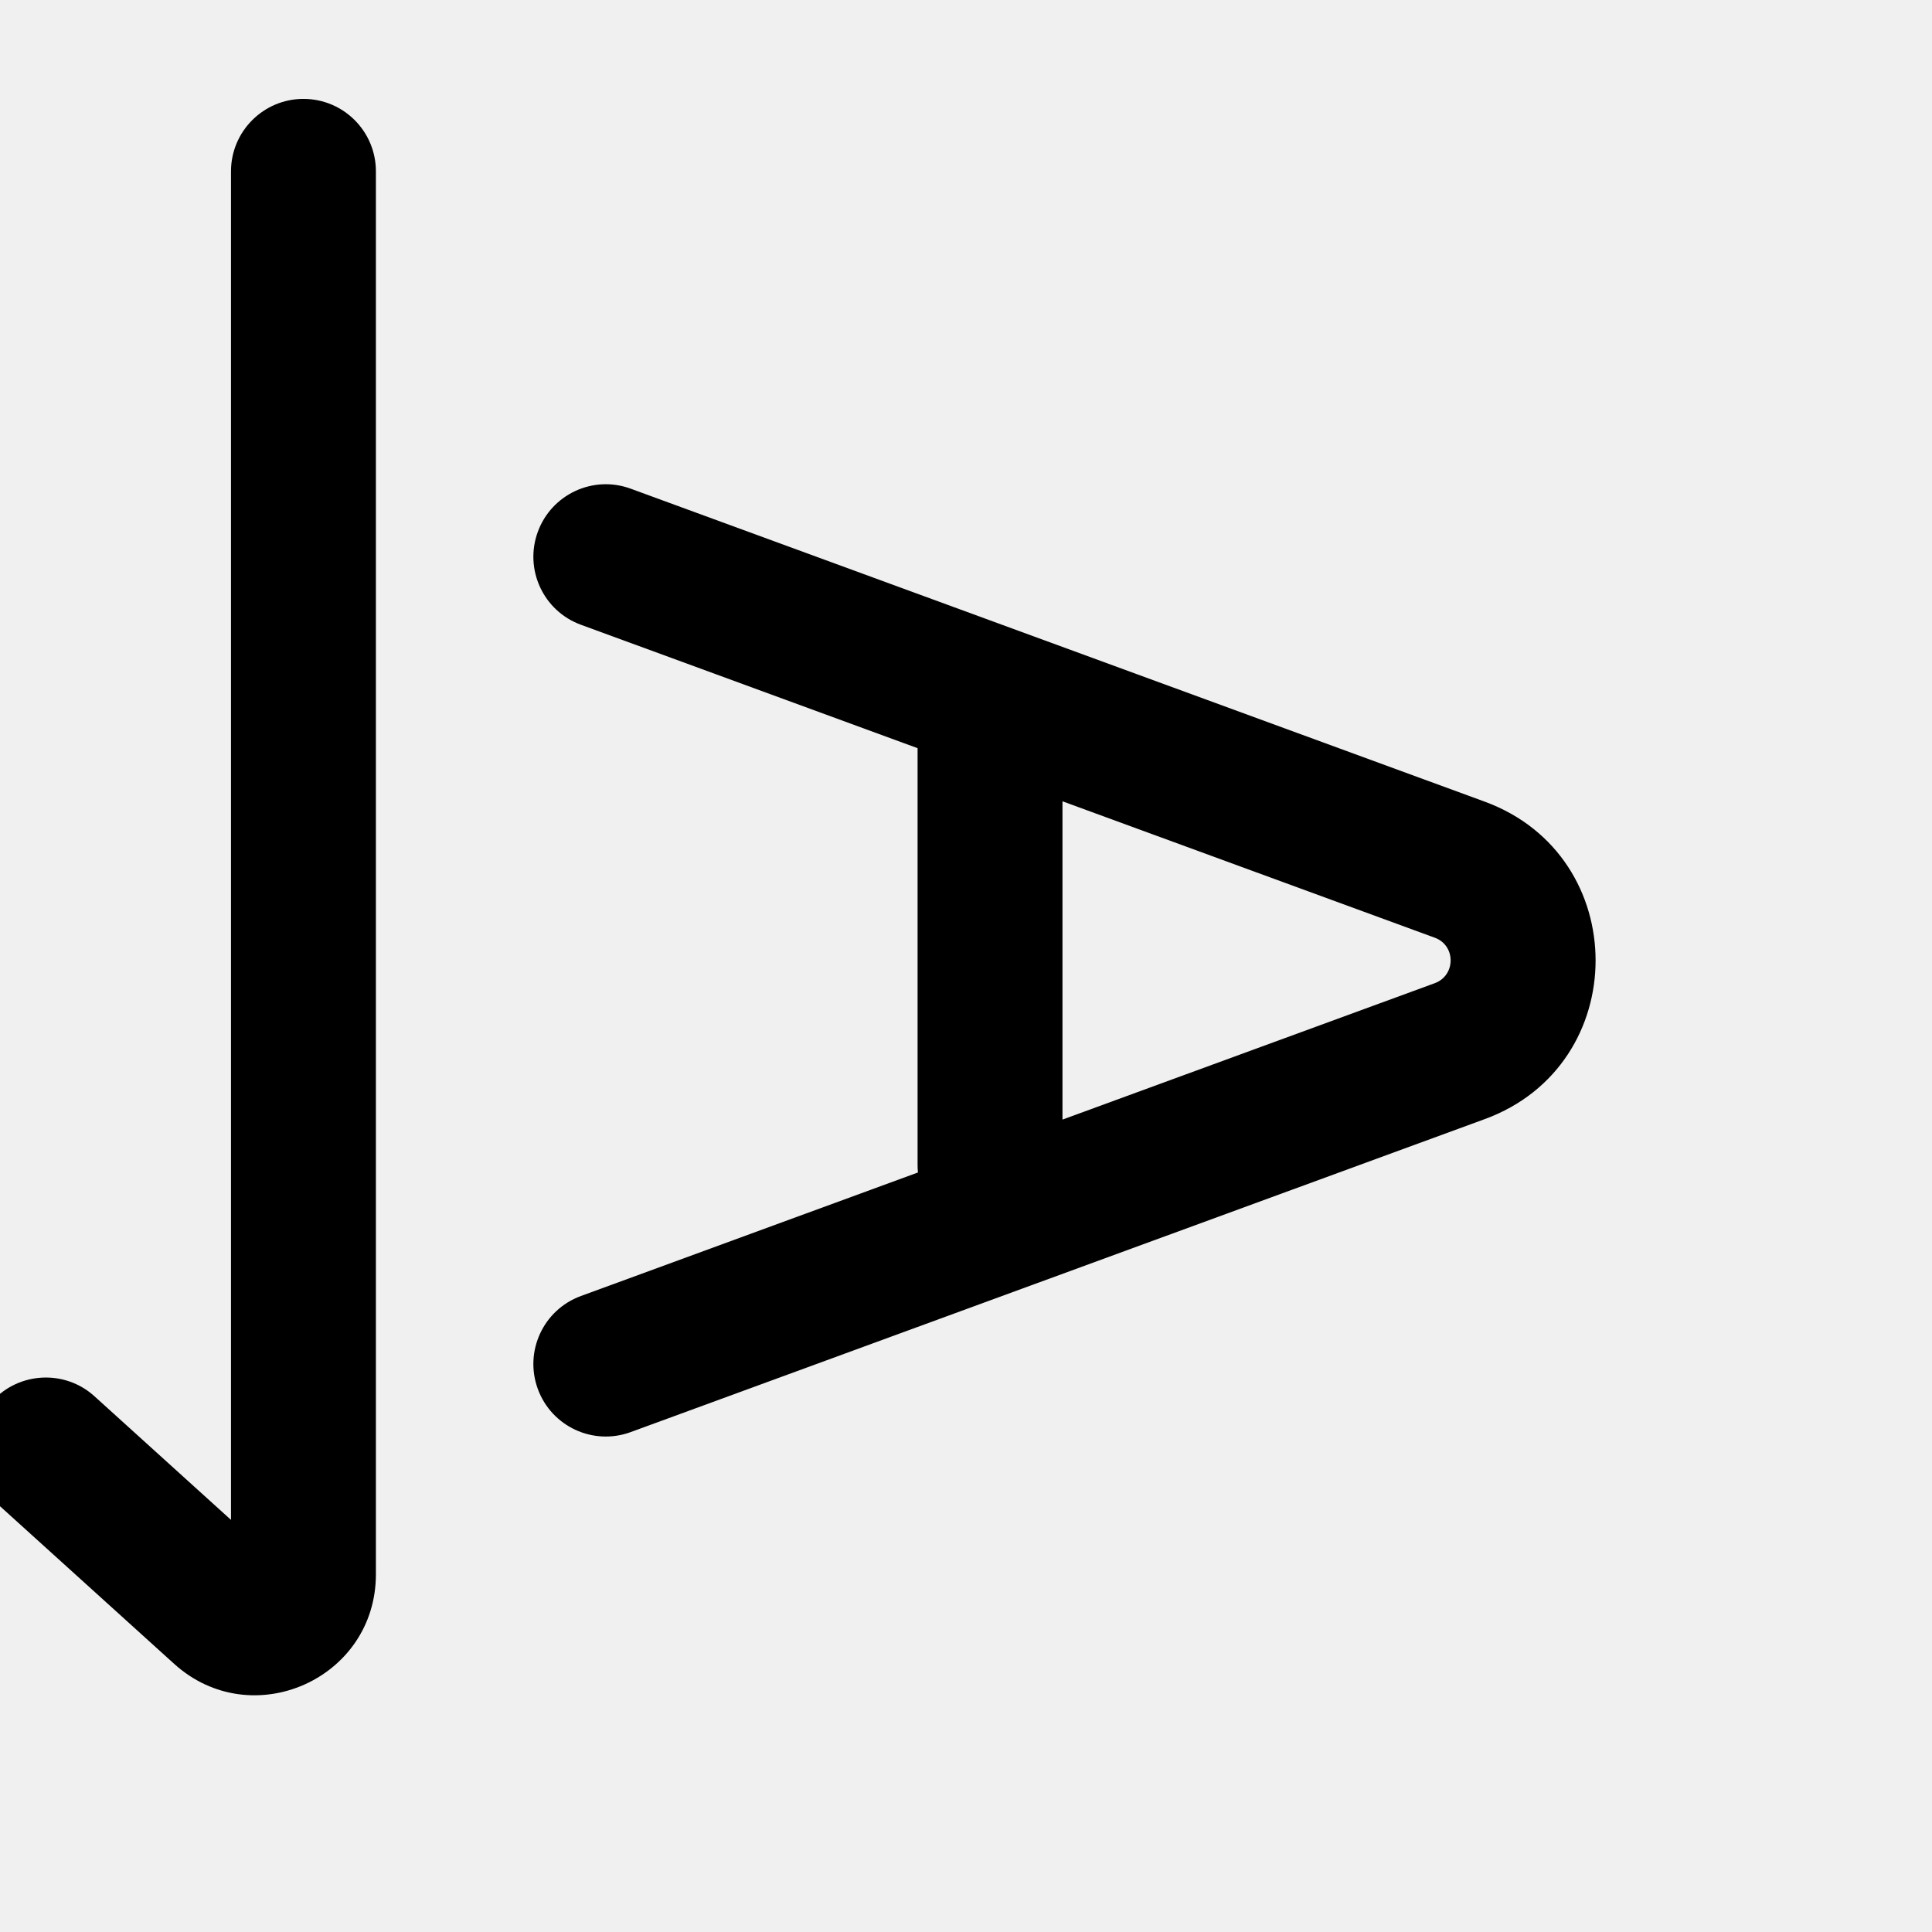
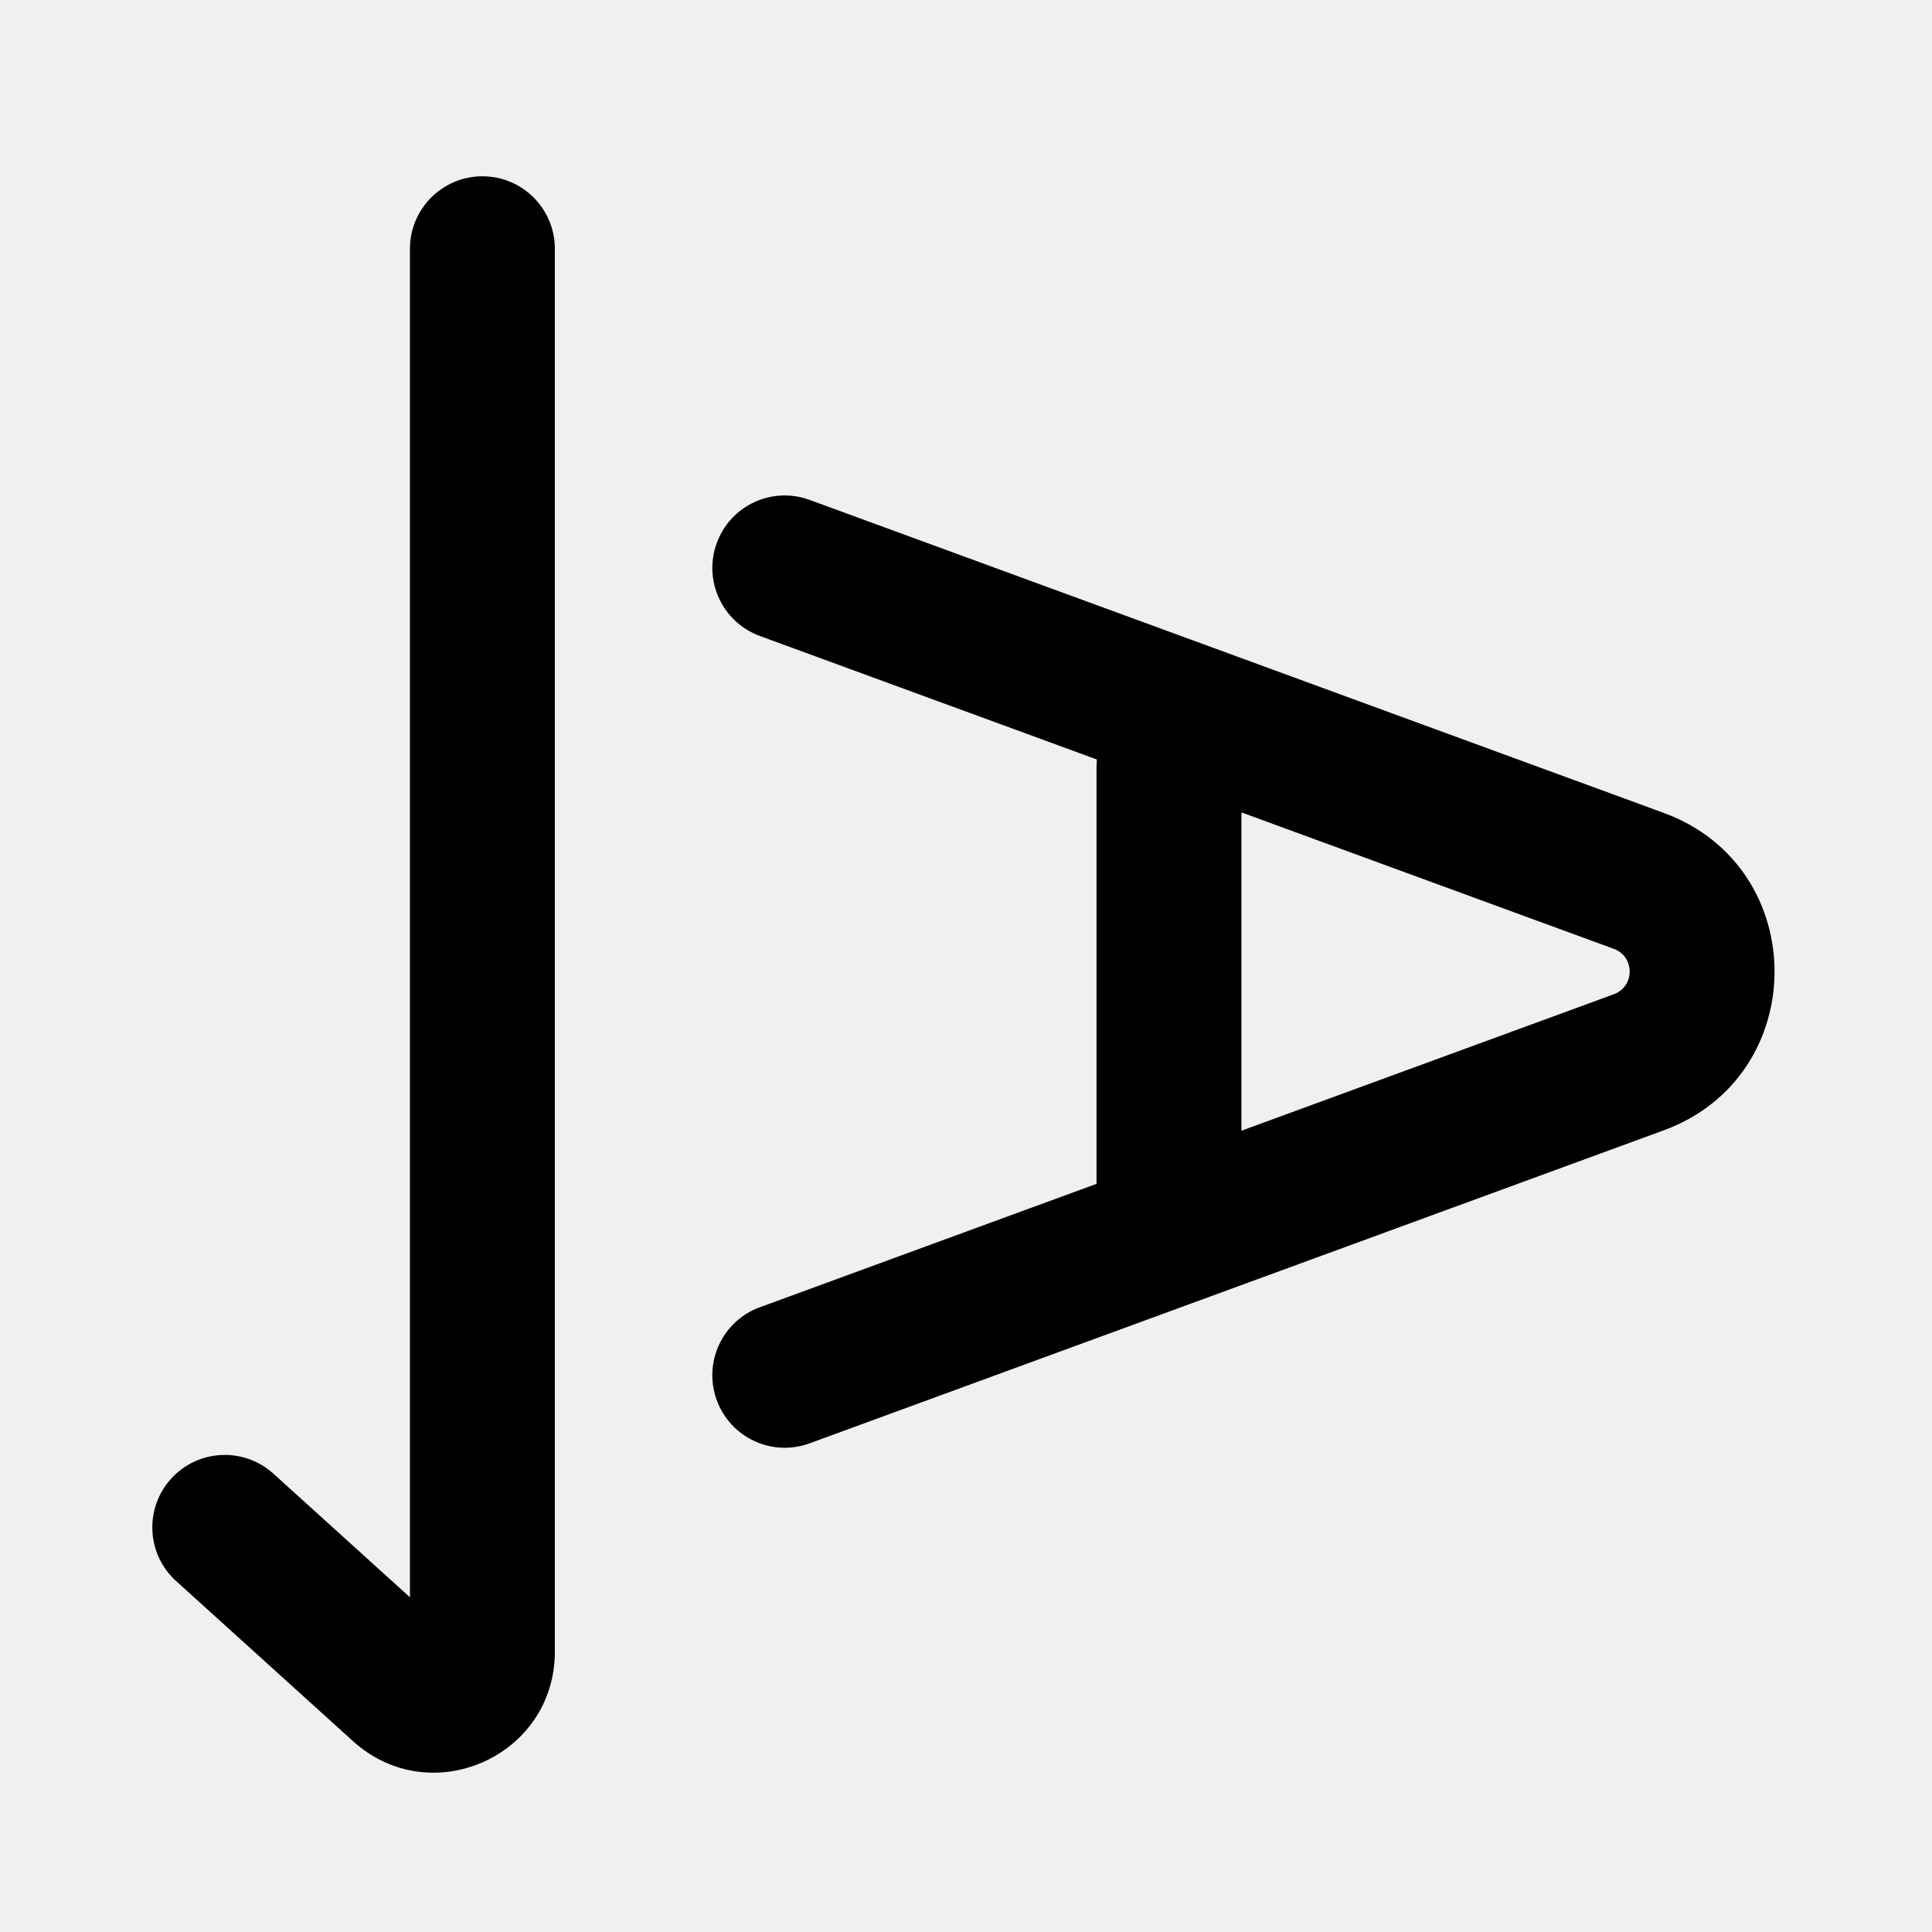
<svg xmlns="http://www.w3.org/2000/svg" width="16" height="16" viewBox="0 0 16 16" fill="none">
-   <g clip-path="url(#clip0_927_166)">
-     <path d="M3.113 1.419C3.113 1.088 2.845 0.819 2.513 0.819C2.182 0.819 1.913 1.088 1.913 1.419V12.587L0.782 11.563C0.537 11.341 0.157 11.36 -0.065 11.605C-0.288 11.851 -0.269 12.23 -0.023 12.453L1.442 13.779C2.085 14.361 3.113 13.905 3.113 13.038L3.113 1.419Z" fill="black" />
-     <path fill-rule="evenodd" clip-rule="evenodd" d="M12.296 9.268C13.52 8.82 13.52 7.088 12.296 6.639L5.223 4.047C4.912 3.933 4.568 4.093 4.454 4.404C4.34 4.715 4.499 5.06 4.811 5.174L7.599 6.196V9.647C7.599 9.669 7.6 9.69 7.602 9.71L4.811 10.733C4.499 10.847 4.34 11.192 4.454 11.503C4.568 11.814 4.912 11.974 5.223 11.86L12.296 9.268ZM11.883 7.766L8.799 6.636V9.272L11.883 8.142C12.057 8.077 12.057 7.83 11.883 7.766Z" fill="black" />
+   <g transform="rotate(180 8 8)">
+     <path d="M11.405 13.94C11.405 14.271 11.673 14.54 12.005 14.54C12.336 14.54 12.605 14.271 12.605 13.94V2.772L13.736 3.796C13.982 4.018 14.361 3.999 14.583 3.754C14.806 3.508 14.787 3.128 14.541 2.906L13.076 1.58C12.433 0.998 11.405 1.454 11.405 2.321V13.94Z" fill="black" />
+     <path fill-rule="evenodd" clip-rule="evenodd" d="M2.222 9.268C0.998 8.82 0.998 7.088 2.222 6.639L9.295 4.047C9.606 3.933 9.95 4.093 10.064 4.404C10.178 4.716 10.019 5.06 9.707 5.174L6.919 6.196V9.648C6.919 9.669 6.918 9.69 6.916 9.71L9.707 10.733C10.019 10.848 10.178 11.192 10.064 11.503C9.95 11.815 9.606 11.974 9.295 11.86L2.222 9.268ZM2.635 7.766L5.719 6.636V9.272L2.635 8.142C2.46 8.078 2.46 7.83 2.635 7.766Z" fill="black" />
  </g>
-   <defs>
-     <clipPath id="clip0_927_166">
-       <rect width="16" height="16" fill="white" />
-     </clipPath>
-   </defs>
</svg>
